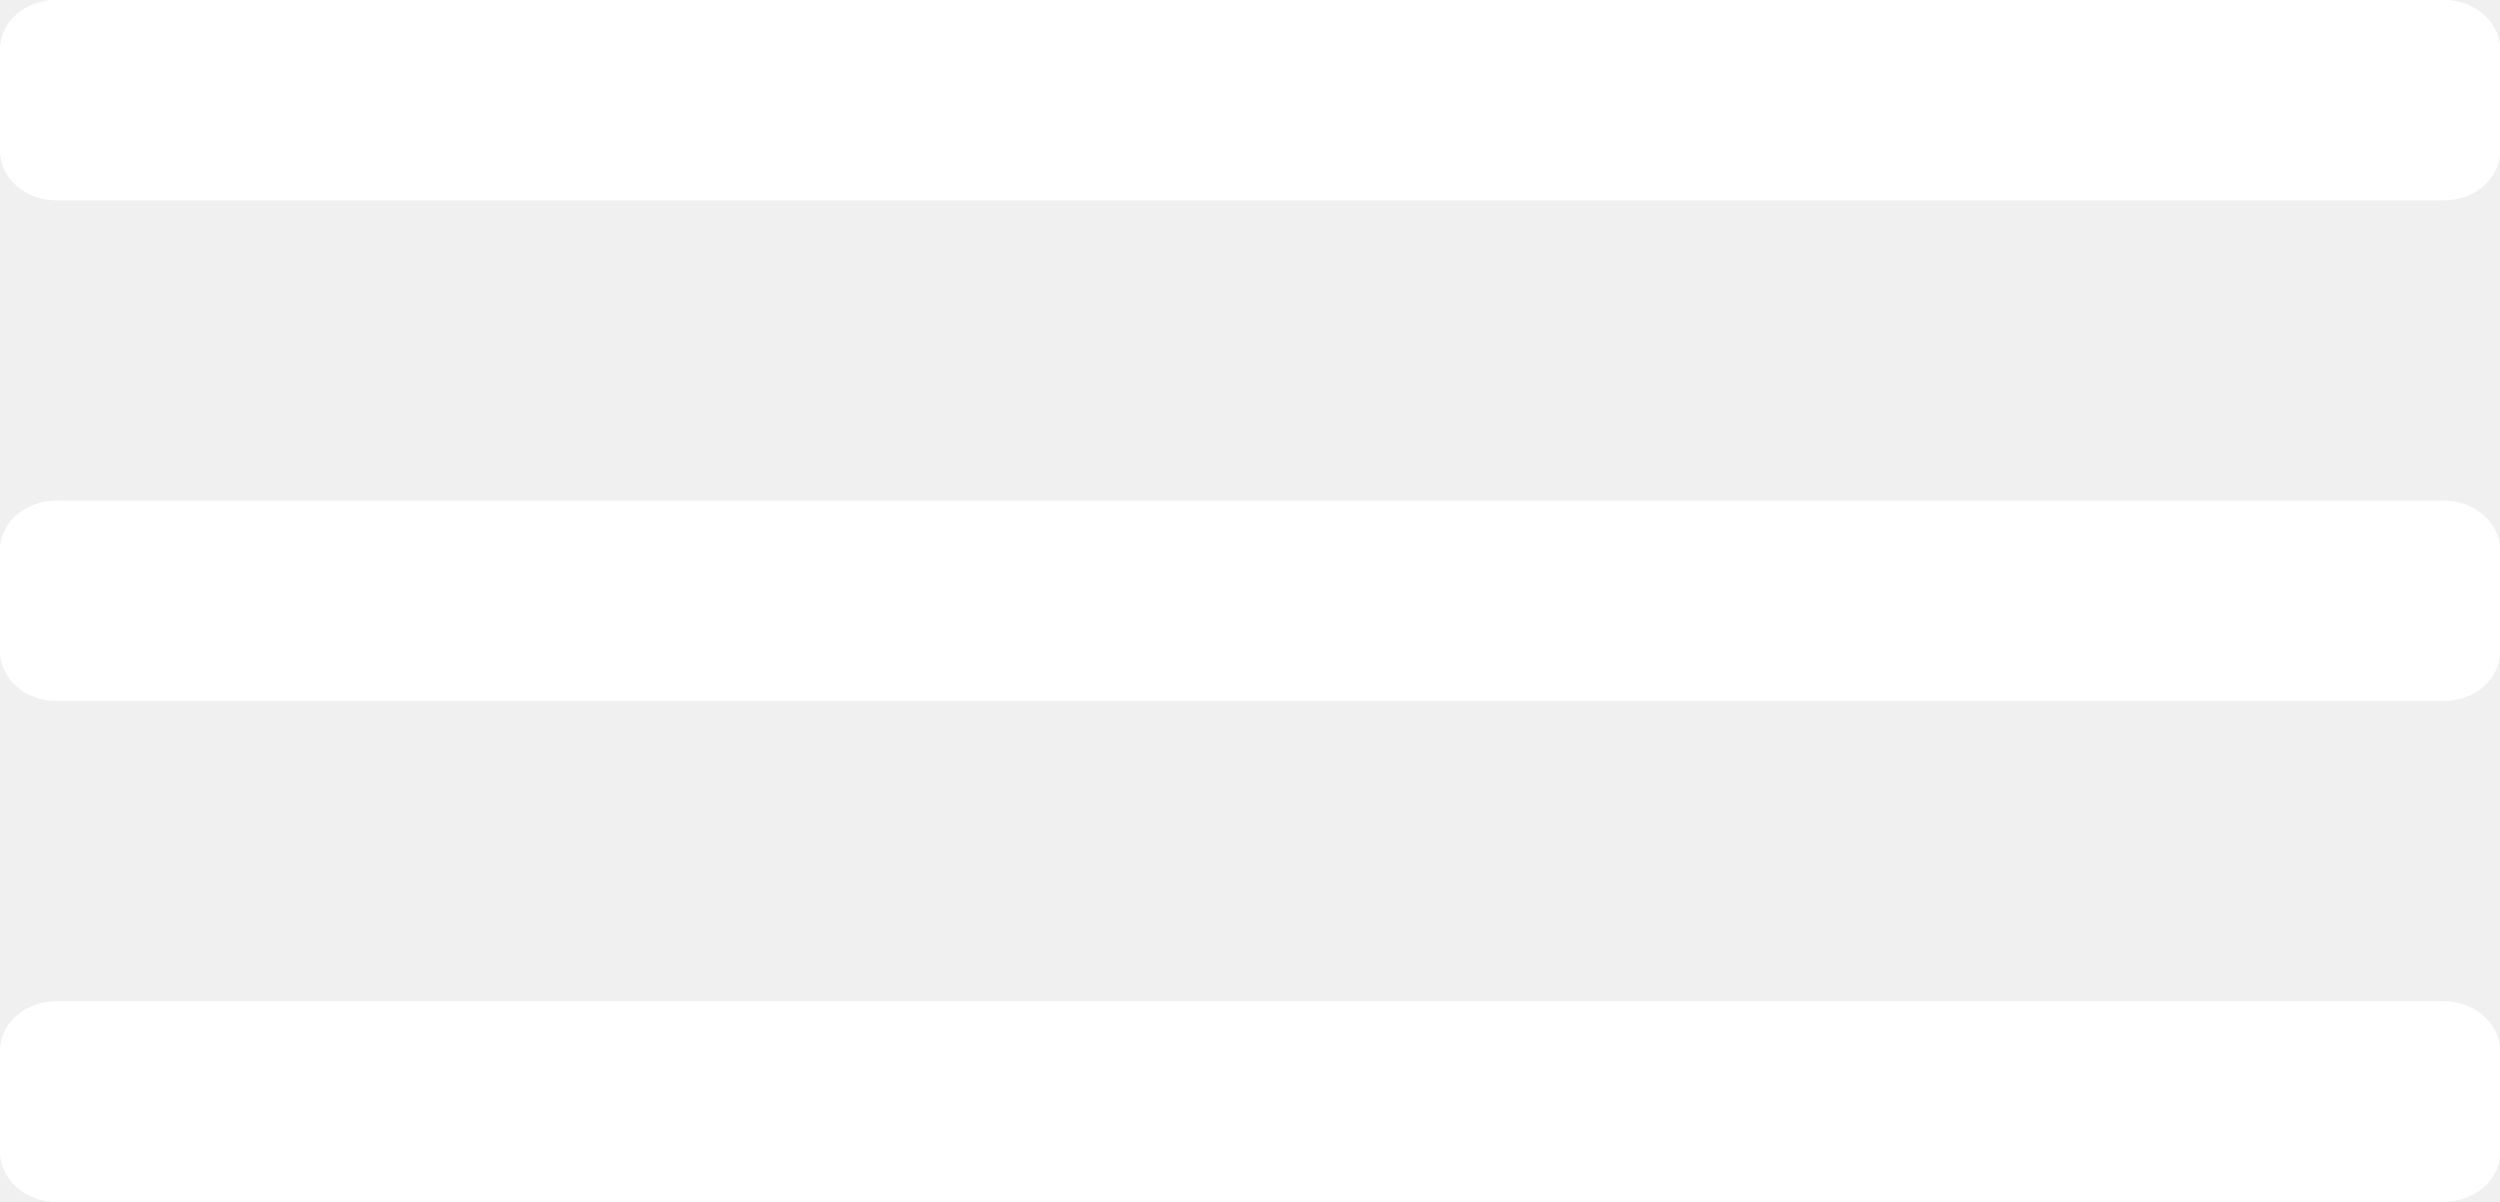
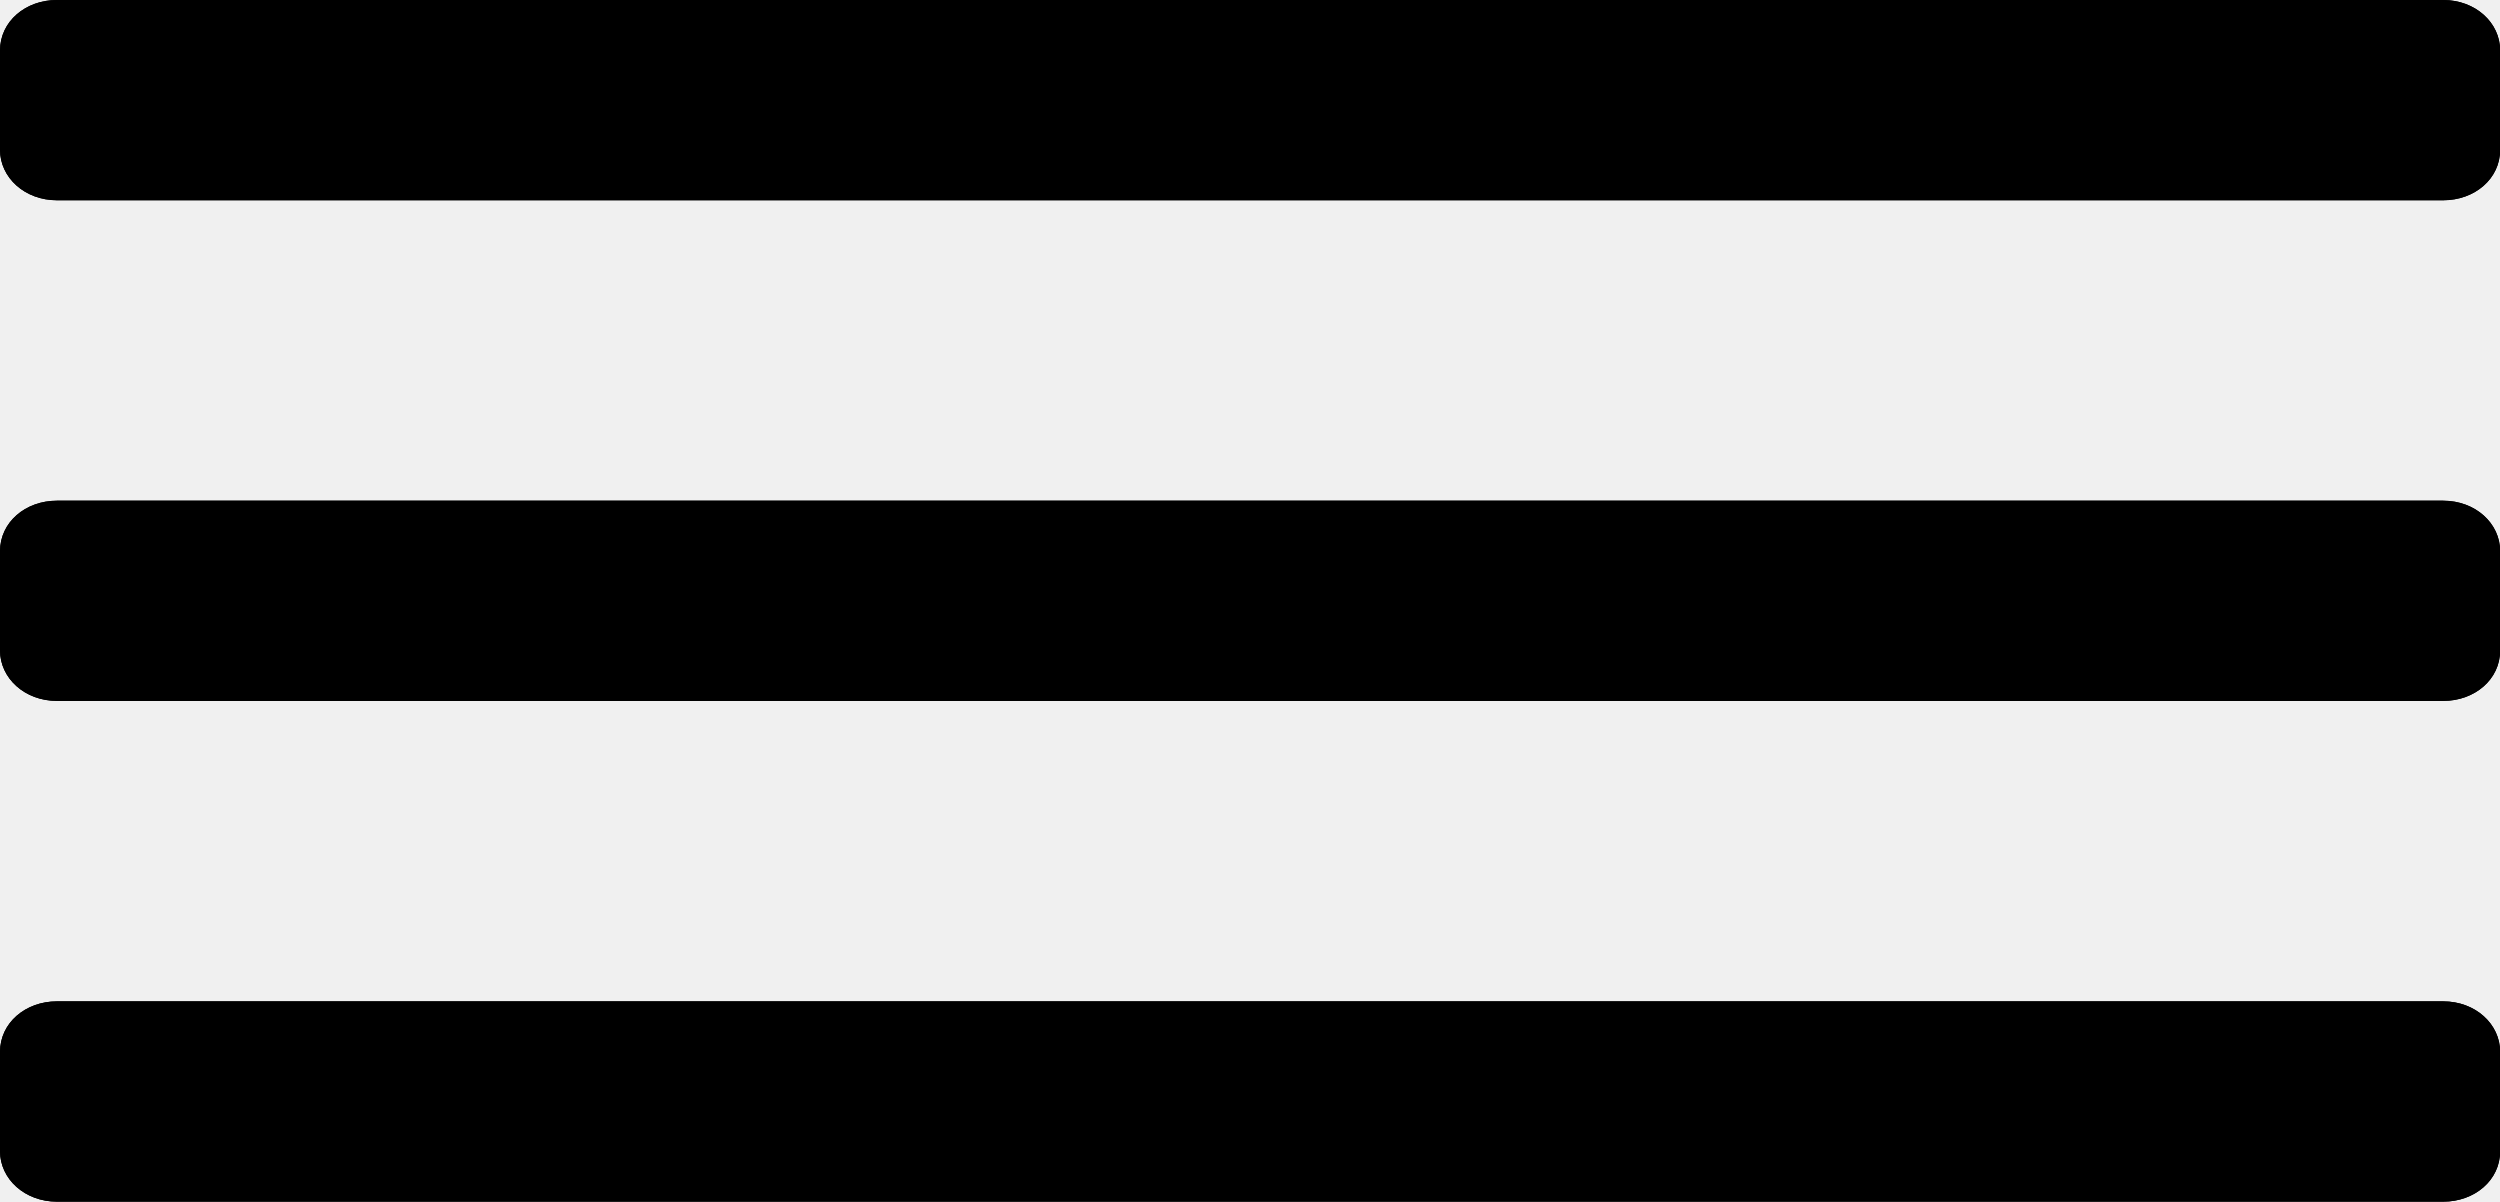
<svg xmlns="http://www.w3.org/2000/svg" version="1.0" id="Layer_1" x="0px" y="0px" width="49.945px" height="24.007px" viewBox="0 0 49.945 24.007" enable-background="new 0 0 49.945 24.007" xml:space="preserve">
  <g id="miu">
    <g id="editor_list_view_hambuger_menu_glyph">
      <g>
-         <path id="path-1" fill="#FFFFFF" d="M1.137,0C0.51,0,0,0.428,0,1.01v1.981c0,0.558,0.494,1.01,1.139,1.01h47.671 c0.628,0,1.138-0.428,1.138-1.01V1.01c0-0.558-0.494-1.01-1.138-1.01H1.137z M1.137,10.003C0.51,10.003,0,10.431,0,11.013v1.98 c0,0.557,0.494,1.01,1.139,1.01h47.671c0.628,0,1.138-0.428,1.138-1.01v-1.98c0-0.558-0.494-1.01-1.138-1.01H1.137z M1.137,20.005C0.51,20.005,0,20.434,0,21.016v1.981c0,0.557,0.494,1.01,1.139,1.01h47.671c0.628,0,1.138-0.428,1.138-1.01 v-1.981c0-0.558-0.494-1.011-1.138-1.011H1.137z" />
+         <path id="path-1" d="M1.137,0C0.51,0,0,0.428,0,1.01v1.981c0,0.558,0.494,1.01,1.139,1.01h47.671 c0.628,0,1.138-0.428,1.138-1.01V1.01c0-0.558-0.494-1.01-1.138-1.01H1.137z M1.137,10.003C0.51,10.003,0,10.431,0,11.013v1.98 c0,0.557,0.494,1.01,1.139,1.01h47.671c0.628,0,1.138-0.428,1.138-1.01v-1.98c0-0.558-0.494-1.01-1.138-1.01H1.137z M1.137,20.005C0.51,20.005,0,20.434,0,21.016v1.981c0,0.557,0.494,1.01,1.139,1.01h47.671c0.628,0,1.138-0.428,1.138-1.01 v-1.981c0-0.558-0.494-1.011-1.138-1.011H1.137z" />
      </g>
      <g>
-         <path id="path-1_1_" fill="#FFFFFF" d="M1.137,0C0.51,0,0,0.428,0,1.01v1.981c0,0.558,0.494,1.01,1.139,1.01h47.671 c0.628,0,1.138-0.428,1.138-1.01V1.01c0-0.558-0.494-1.01-1.138-1.01H1.137z M1.137,10.003C0.51,10.003,0,10.431,0,11.013v1.98 c0,0.557,0.494,1.01,1.139,1.01h47.671c0.628,0,1.138-0.428,1.138-1.01v-1.98c0-0.558-0.494-1.01-1.138-1.01H1.137z M1.137,20.005C0.51,20.005,0,20.434,0,21.016v1.981c0,0.557,0.494,1.01,1.139,1.01h47.671c0.628,0,1.138-0.428,1.138-1.01 v-1.981c0-0.558-0.494-1.011-1.138-1.011H1.137z" />
+         <path id="path-1_1_" d="M1.137,0C0.51,0,0,0.428,0,1.01v1.981c0,0.558,0.494,1.01,1.139,1.01h47.671 c0.628,0,1.138-0.428,1.138-1.01V1.01c0-0.558-0.494-1.01-1.138-1.01H1.137z M1.137,10.003C0.51,10.003,0,10.431,0,11.013v1.98 c0,0.557,0.494,1.01,1.139,1.01h47.671c0.628,0,1.138-0.428,1.138-1.01v-1.98c0-0.558-0.494-1.01-1.138-1.01H1.137z M1.137,20.005C0.51,20.005,0,20.434,0,21.016v1.981c0,0.557,0.494,1.01,1.139,1.01h47.671c0.628,0,1.138-0.428,1.138-1.01 v-1.981c0-0.558-0.494-1.011-1.138-1.011H1.137z" />
      </g>
    </g>
  </g>
</svg>
